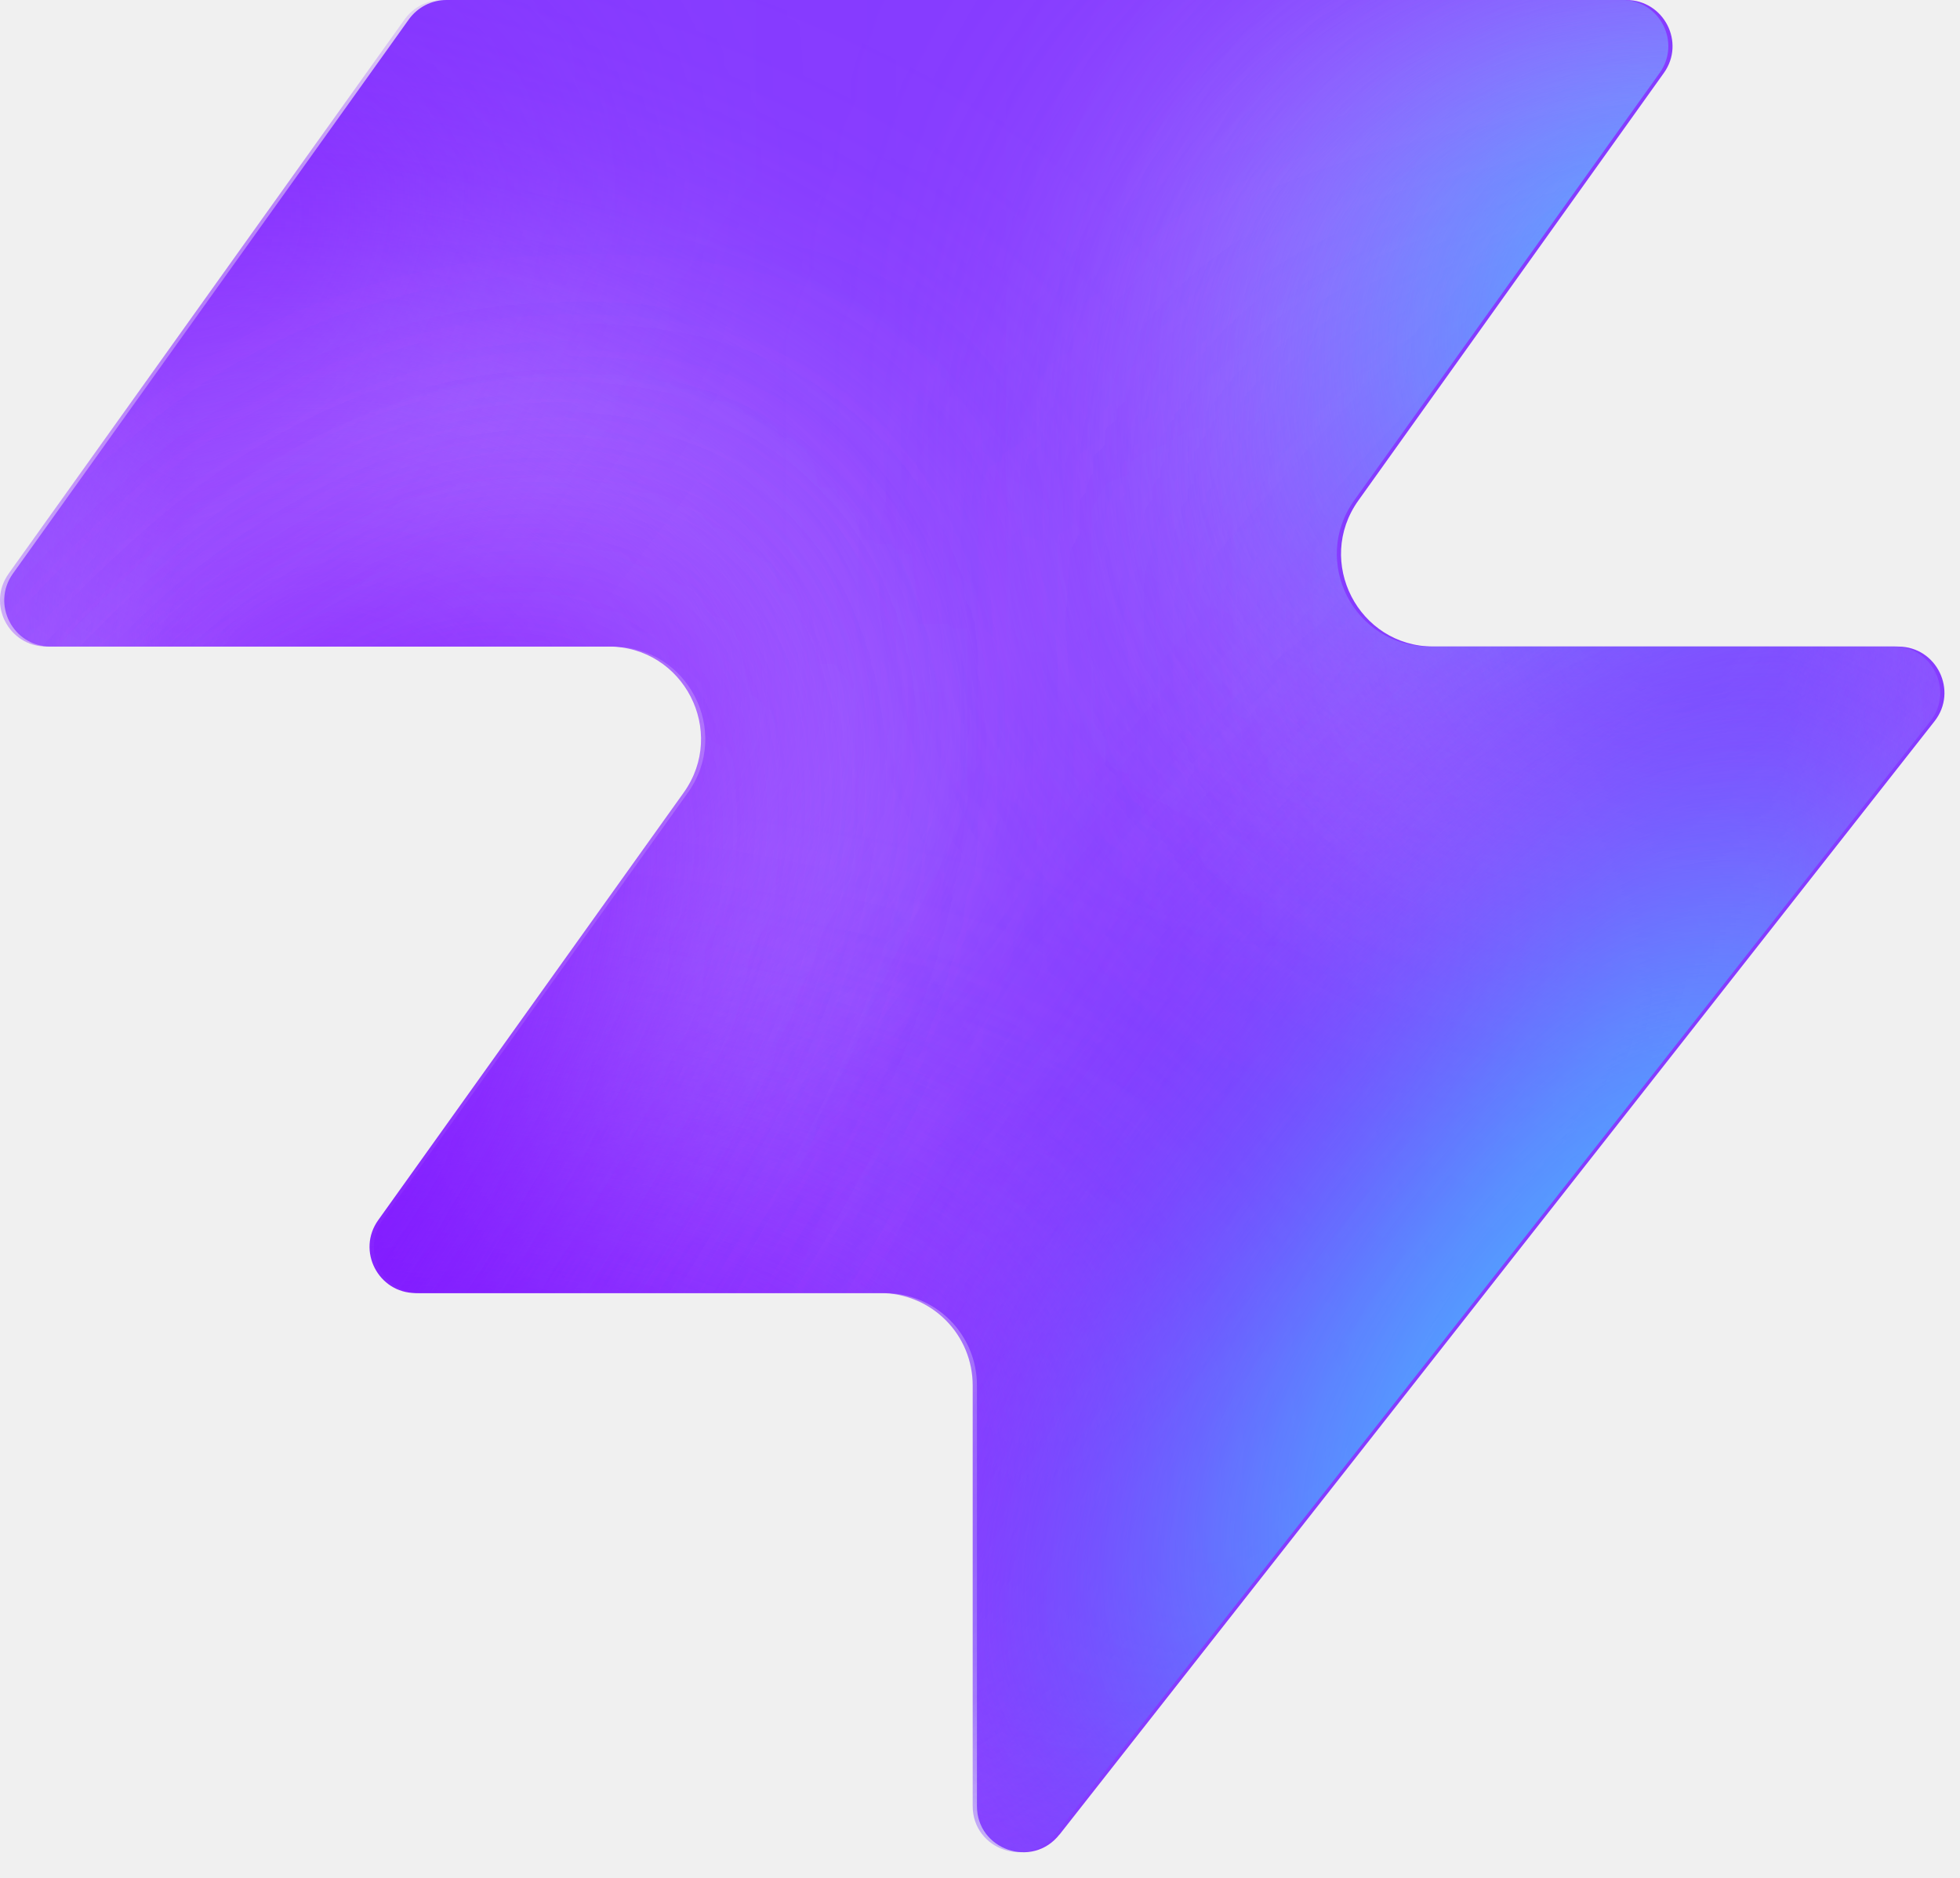
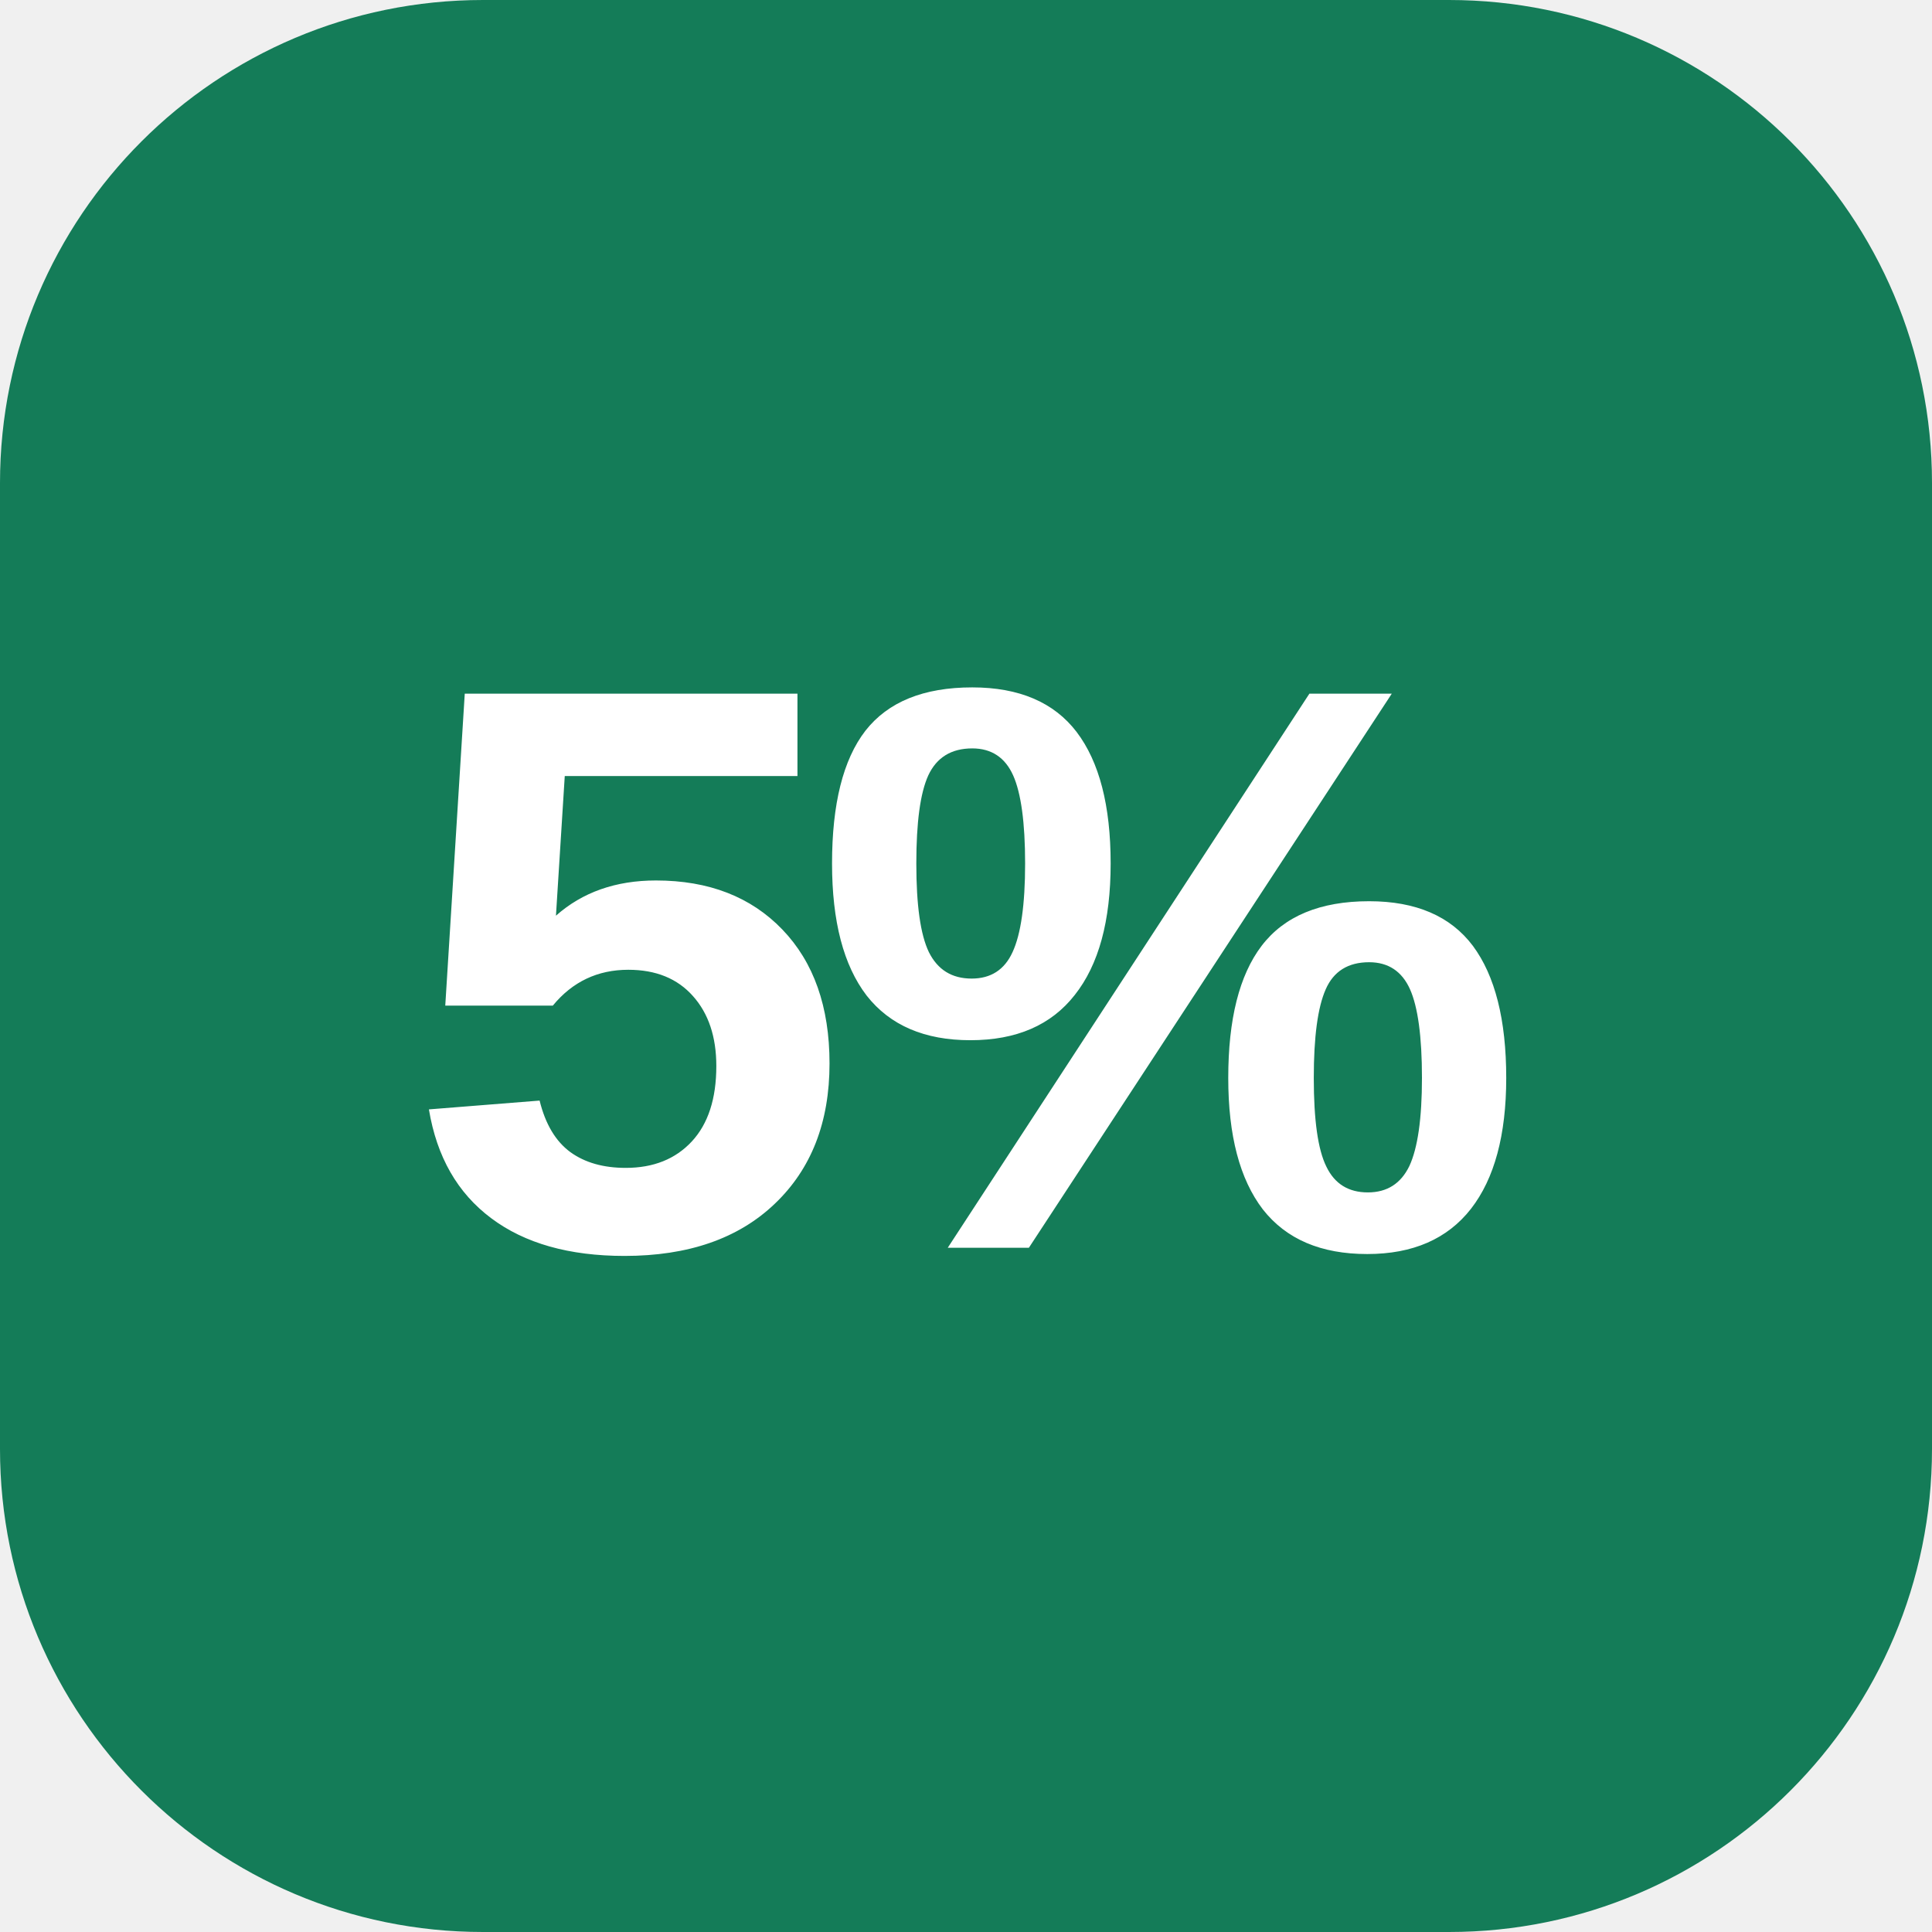
- <svg xmlns="http://www.w3.org/2000/svg" width="48" height="46" fill="none" viewBox="0 0 48 46">
-   <path fill="#863bff" d="M25.946 44.938c-.664.845-2.021.375-2.021-.698V33.937a2.26 2.26 0 0 0-2.262-2.262H10.287c-.92 0-1.456-1.04-.92-1.788l7.48-10.471c1.07-1.497 0-3.578-1.842-3.578H1.237c-.92 0-1.456-1.04-.92-1.788L10.013.474c.214-.297.556-.474.92-.474h28.894c.92 0 1.456 1.04.92 1.788l-7.48 10.471c-1.07 1.498 0 3.579 1.842 3.579h11.377c.943 0 1.473 1.088.89 1.83L25.947 44.94z" style="fill:#863bff;fill:color(display-p3 .525 .23 1);fill-opacity:1" />
-   <mask id="a" width="48" height="46" x="0" y="0" maskUnits="userSpaceOnUse" style="mask-type:alpha">
-     <path fill="#000" d="M25.842 44.938c-.664.844-2.021.375-2.021-.698V33.937a2.26 2.26 0 0 0-2.262-2.262H10.183c-.92 0-1.456-1.04-.92-1.788l7.48-10.471c1.07-1.498 0-3.579-1.842-3.579H1.133c-.92 0-1.456-1.04-.92-1.787L9.91.473c.214-.297.556-.474.92-.474h28.894c.92 0 1.456 1.04.92 1.788l-7.48 10.471c-1.07 1.498 0 3.578 1.842 3.578h11.377c.943 0 1.473 1.088.89 1.832L25.843 44.94z" style="fill:#000;fill-opacity:1" />
-   </mask>
-   <g mask="url(#a)">
-     <g filter="url(#b)">
-       <ellipse cx="5.508" cy="14.704" fill="#ede6ff" rx="5.508" ry="14.704" style="fill:#ede6ff;fill:color(display-p3 .927 .903 1);fill-opacity:1" transform="matrix(.00324 1 1 -.00324 -4.47 31.516)" />
-     </g>
-     <g filter="url(#c)">
-       <ellipse cx="10.399" cy="29.851" fill="#ede6ff" rx="10.399" ry="29.851" style="fill:#ede6ff;fill:color(display-p3 .927 .903 1);fill-opacity:1" transform="matrix(.00324 1 1 -.00324 -39.328 7.883)" />
-     </g>
-     <g filter="url(#d)">
-       <ellipse cx="5.508" cy="30.487" fill="#7e14ff" rx="5.508" ry="30.487" style="fill:#7e14ff;fill:color(display-p3 .492 .077 1);fill-opacity:1" transform="rotate(89.814 -25.913 -14.639)scale(1 -1)" />
-     </g>
-     <g filter="url(#e)">
-       <ellipse cx="5.508" cy="30.599" fill="#7e14ff" rx="5.508" ry="30.599" style="fill:#7e14ff;fill:color(display-p3 .492 .077 1);fill-opacity:1" transform="rotate(89.814 -32.644 -3.334)scale(1 -1)" />
-     </g>
-     <g filter="url(#f)">
-       <ellipse cx="5.508" cy="30.599" fill="#7e14ff" rx="5.508" ry="30.599" style="fill:#7e14ff;fill:color(display-p3 .492 .077 1);fill-opacity:1" transform="matrix(.00324 1 1 -.00324 -34.34 30.47)" />
-     </g>
-     <g filter="url(#g)">
-       <ellipse cx="14.072" cy="22.078" fill="#ede6ff" rx="14.072" ry="22.078" style="fill:#ede6ff;fill:color(display-p3 .927 .903 1);fill-opacity:1" transform="rotate(93.35 24.506 48.493)scale(-1 1)" />
-     </g>
-     <g filter="url(#h)">
-       <ellipse cx="3.47" cy="21.501" fill="#7e14ff" rx="3.47" ry="21.501" style="fill:#7e14ff;fill:color(display-p3 .492 .077 1);fill-opacity:1" transform="rotate(89.009 28.708 47.59)scale(-1 1)" />
-     </g>
-     <g filter="url(#i)">
-       <ellipse cx="3.47" cy="21.501" fill="#7e14ff" rx="3.47" ry="21.501" style="fill:#7e14ff;fill:color(display-p3 .492 .077 1);fill-opacity:1" transform="rotate(89.009 28.708 47.59)scale(-1 1)" />
-     </g>
-     <g filter="url(#j)">
-       <ellipse cx=".387" cy="8.972" fill="#7e14ff" rx="4.407" ry="29.108" style="fill:#7e14ff;fill:color(display-p3 .492 .077 1);fill-opacity:1" transform="rotate(39.51 .387 8.972)" />
-     </g>
-     <g filter="url(#k)">
-       <ellipse cx="47.523" cy="-6.092" fill="#7e14ff" rx="4.407" ry="29.108" style="fill:#7e14ff;fill:color(display-p3 .492 .077 1);fill-opacity:1" transform="rotate(37.892 47.523 -6.092)" />
-     </g>
-     <g filter="url(#l)">
-       <ellipse cx="41.412" cy="6.333" fill="#47bfff" rx="5.971" ry="9.665" style="fill:#47bfff;fill:color(display-p3 .28 .748 1);fill-opacity:1" transform="rotate(37.892 41.412 6.333)" />
-     </g>
-     <g filter="url(#m)">
-       <ellipse cx="-1.879" cy="38.332" fill="#7e14ff" rx="4.407" ry="29.108" style="fill:#7e14ff;fill:color(display-p3 .492 .077 1);fill-opacity:1" transform="rotate(37.892 -1.88 38.332)" />
-     </g>
-     <g filter="url(#n)">
-       <ellipse cx="-1.879" cy="38.332" fill="#7e14ff" rx="4.407" ry="29.108" style="fill:#7e14ff;fill:color(display-p3 .492 .077 1);fill-opacity:1" transform="rotate(37.892 -1.88 38.332)" />
-     </g>
-     <g filter="url(#o)">
-       <ellipse cx="35.651" cy="29.907" fill="#7e14ff" rx="4.407" ry="29.108" style="fill:#7e14ff;fill:color(display-p3 .492 .077 1);fill-opacity:1" transform="rotate(37.892 35.651 29.907)" />
-     </g>
-     <g filter="url(#p)">
-       <ellipse cx="38.418" cy="32.4" fill="#47bfff" rx="5.971" ry="15.297" style="fill:#47bfff;fill:color(display-p3 .28 .748 1);fill-opacity:1" transform="rotate(37.892 38.418 32.4)" />
-     </g>
-   </g>
-   <defs>
-     <filter id="b" width="60.045" height="41.654" x="-19.77" y="16.149" color-interpolation-filters="sRGB" filterUnits="userSpaceOnUse">
-       <feFlood flood-opacity="0" result="BackgroundImageFix" />
-       <feBlend in="SourceGraphic" in2="BackgroundImageFix" result="shape" />
-       <feGaussianBlur result="effect1_foregroundBlur_2002_17158" stdDeviation="7.659" />
-     </filter>
-     <filter id="c" width="90.34" height="51.437" x="-54.613" y="-7.533" color-interpolation-filters="sRGB" filterUnits="userSpaceOnUse">
-       <feFlood flood-opacity="0" result="BackgroundImageFix" />
-       <feBlend in="SourceGraphic" in2="BackgroundImageFix" result="shape" />
-       <feGaussianBlur result="effect1_foregroundBlur_2002_17158" stdDeviation="7.659" />
-     </filter>
-     <filter id="d" width="79.355" height="29.4" x="-49.64" y="2.03" color-interpolation-filters="sRGB" filterUnits="userSpaceOnUse">
-       <feFlood flood-opacity="0" result="BackgroundImageFix" />
-       <feBlend in="SourceGraphic" in2="BackgroundImageFix" result="shape" />
-       <feGaussianBlur result="effect1_foregroundBlur_2002_17158" stdDeviation="4.596" />
-     </filter>
-     <filter id="e" width="79.579" height="29.4" x="-45.045" y="20.029" color-interpolation-filters="sRGB" filterUnits="userSpaceOnUse">
-       <feFlood flood-opacity="0" result="BackgroundImageFix" />
-       <feBlend in="SourceGraphic" in2="BackgroundImageFix" result="shape" />
-       <feGaussianBlur result="effect1_foregroundBlur_2002_17158" stdDeviation="4.596" />
-     </filter>
-     <filter id="f" width="79.579" height="29.4" x="-43.513" y="21.178" color-interpolation-filters="sRGB" filterUnits="userSpaceOnUse">
-       <feFlood flood-opacity="0" result="BackgroundImageFix" />
-       <feBlend in="SourceGraphic" in2="BackgroundImageFix" result="shape" />
-       <feGaussianBlur result="effect1_foregroundBlur_2002_17158" stdDeviation="4.596" />
-     </filter>
-     <filter id="g" width="74.749" height="58.852" x="15.756" y="-17.901" color-interpolation-filters="sRGB" filterUnits="userSpaceOnUse">
-       <feFlood flood-opacity="0" result="BackgroundImageFix" />
-       <feBlend in="SourceGraphic" in2="BackgroundImageFix" result="shape" />
-       <feGaussianBlur result="effect1_foregroundBlur_2002_17158" stdDeviation="7.659" />
-     </filter>
-     <filter id="h" width="61.377" height="25.362" x="23.548" y="2.284" color-interpolation-filters="sRGB" filterUnits="userSpaceOnUse">
-       <feFlood flood-opacity="0" result="BackgroundImageFix" />
-       <feBlend in="SourceGraphic" in2="BackgroundImageFix" result="shape" />
-       <feGaussianBlur result="effect1_foregroundBlur_2002_17158" stdDeviation="4.596" />
-     </filter>
-     <filter id="i" width="61.377" height="25.362" x="23.548" y="2.284" color-interpolation-filters="sRGB" filterUnits="userSpaceOnUse">
-       <feFlood flood-opacity="0" result="BackgroundImageFix" />
-       <feBlend in="SourceGraphic" in2="BackgroundImageFix" result="shape" />
-       <feGaussianBlur result="effect1_foregroundBlur_2002_17158" stdDeviation="4.596" />
-     </filter>
-     <filter id="j" width="56.045" height="63.649" x="-27.636" y="-22.853" color-interpolation-filters="sRGB" filterUnits="userSpaceOnUse">
-       <feFlood flood-opacity="0" result="BackgroundImageFix" />
-       <feBlend in="SourceGraphic" in2="BackgroundImageFix" result="shape" />
-       <feGaussianBlur result="effect1_foregroundBlur_2002_17158" stdDeviation="4.596" />
-     </filter>
-     <filter id="k" width="54.814" height="64.646" x="20.116" y="-38.415" color-interpolation-filters="sRGB" filterUnits="userSpaceOnUse">
-       <feFlood flood-opacity="0" result="BackgroundImageFix" />
-       <feBlend in="SourceGraphic" in2="BackgroundImageFix" result="shape" />
-       <feGaussianBlur result="effect1_foregroundBlur_2002_17158" stdDeviation="4.596" />
-     </filter>
-     <filter id="l" width="33.541" height="35.313" x="24.641" y="-11.323" color-interpolation-filters="sRGB" filterUnits="userSpaceOnUse">
-       <feFlood flood-opacity="0" result="BackgroundImageFix" />
-       <feBlend in="SourceGraphic" in2="BackgroundImageFix" result="shape" />
-       <feGaussianBlur result="effect1_foregroundBlur_2002_17158" stdDeviation="4.596" />
-     </filter>
-     <filter id="m" width="54.814" height="64.646" x="-29.286" y="6.009" color-interpolation-filters="sRGB" filterUnits="userSpaceOnUse">
-       <feFlood flood-opacity="0" result="BackgroundImageFix" />
-       <feBlend in="SourceGraphic" in2="BackgroundImageFix" result="shape" />
-       <feGaussianBlur result="effect1_foregroundBlur_2002_17158" stdDeviation="4.596" />
-     </filter>
-     <filter id="n" width="54.814" height="64.646" x="-29.286" y="6.009" color-interpolation-filters="sRGB" filterUnits="userSpaceOnUse">
-       <feFlood flood-opacity="0" result="BackgroundImageFix" />
-       <feBlend in="SourceGraphic" in2="BackgroundImageFix" result="shape" />
-       <feGaussianBlur result="effect1_foregroundBlur_2002_17158" stdDeviation="4.596" />
-     </filter>
-     <filter id="o" width="54.814" height="64.646" x="8.244" y="-2.416" color-interpolation-filters="sRGB" filterUnits="userSpaceOnUse">
-       <feFlood flood-opacity="0" result="BackgroundImageFix" />
-       <feBlend in="SourceGraphic" in2="BackgroundImageFix" result="shape" />
-       <feGaussianBlur result="effect1_foregroundBlur_2002_17158" stdDeviation="4.596" />
-     </filter>
-     <filter id="p" width="39.409" height="43.623" x="18.713" y="10.588" color-interpolation-filters="sRGB" filterUnits="userSpaceOnUse">
-       <feFlood flood-opacity="0" result="BackgroundImageFix" />
-       <feBlend in="SourceGraphic" in2="BackgroundImageFix" result="shape" />
-       <feGaussianBlur result="effect1_foregroundBlur_2002_17158" stdDeviation="4.596" />
-     </filter>
-   </defs>
+ <svg xmlns="http://www.w3.org/2000/svg" viewBox="0 0 48 48">
+   <rect width="48" height="48" rx="12" fill="#147c58" />
+   <text x="24" y="31" fill="#fff" font-family="Arial, sans-serif" font-size="20" font-weight="800" letter-spacing="-1" text-anchor="middle">5%</text>
</svg>
